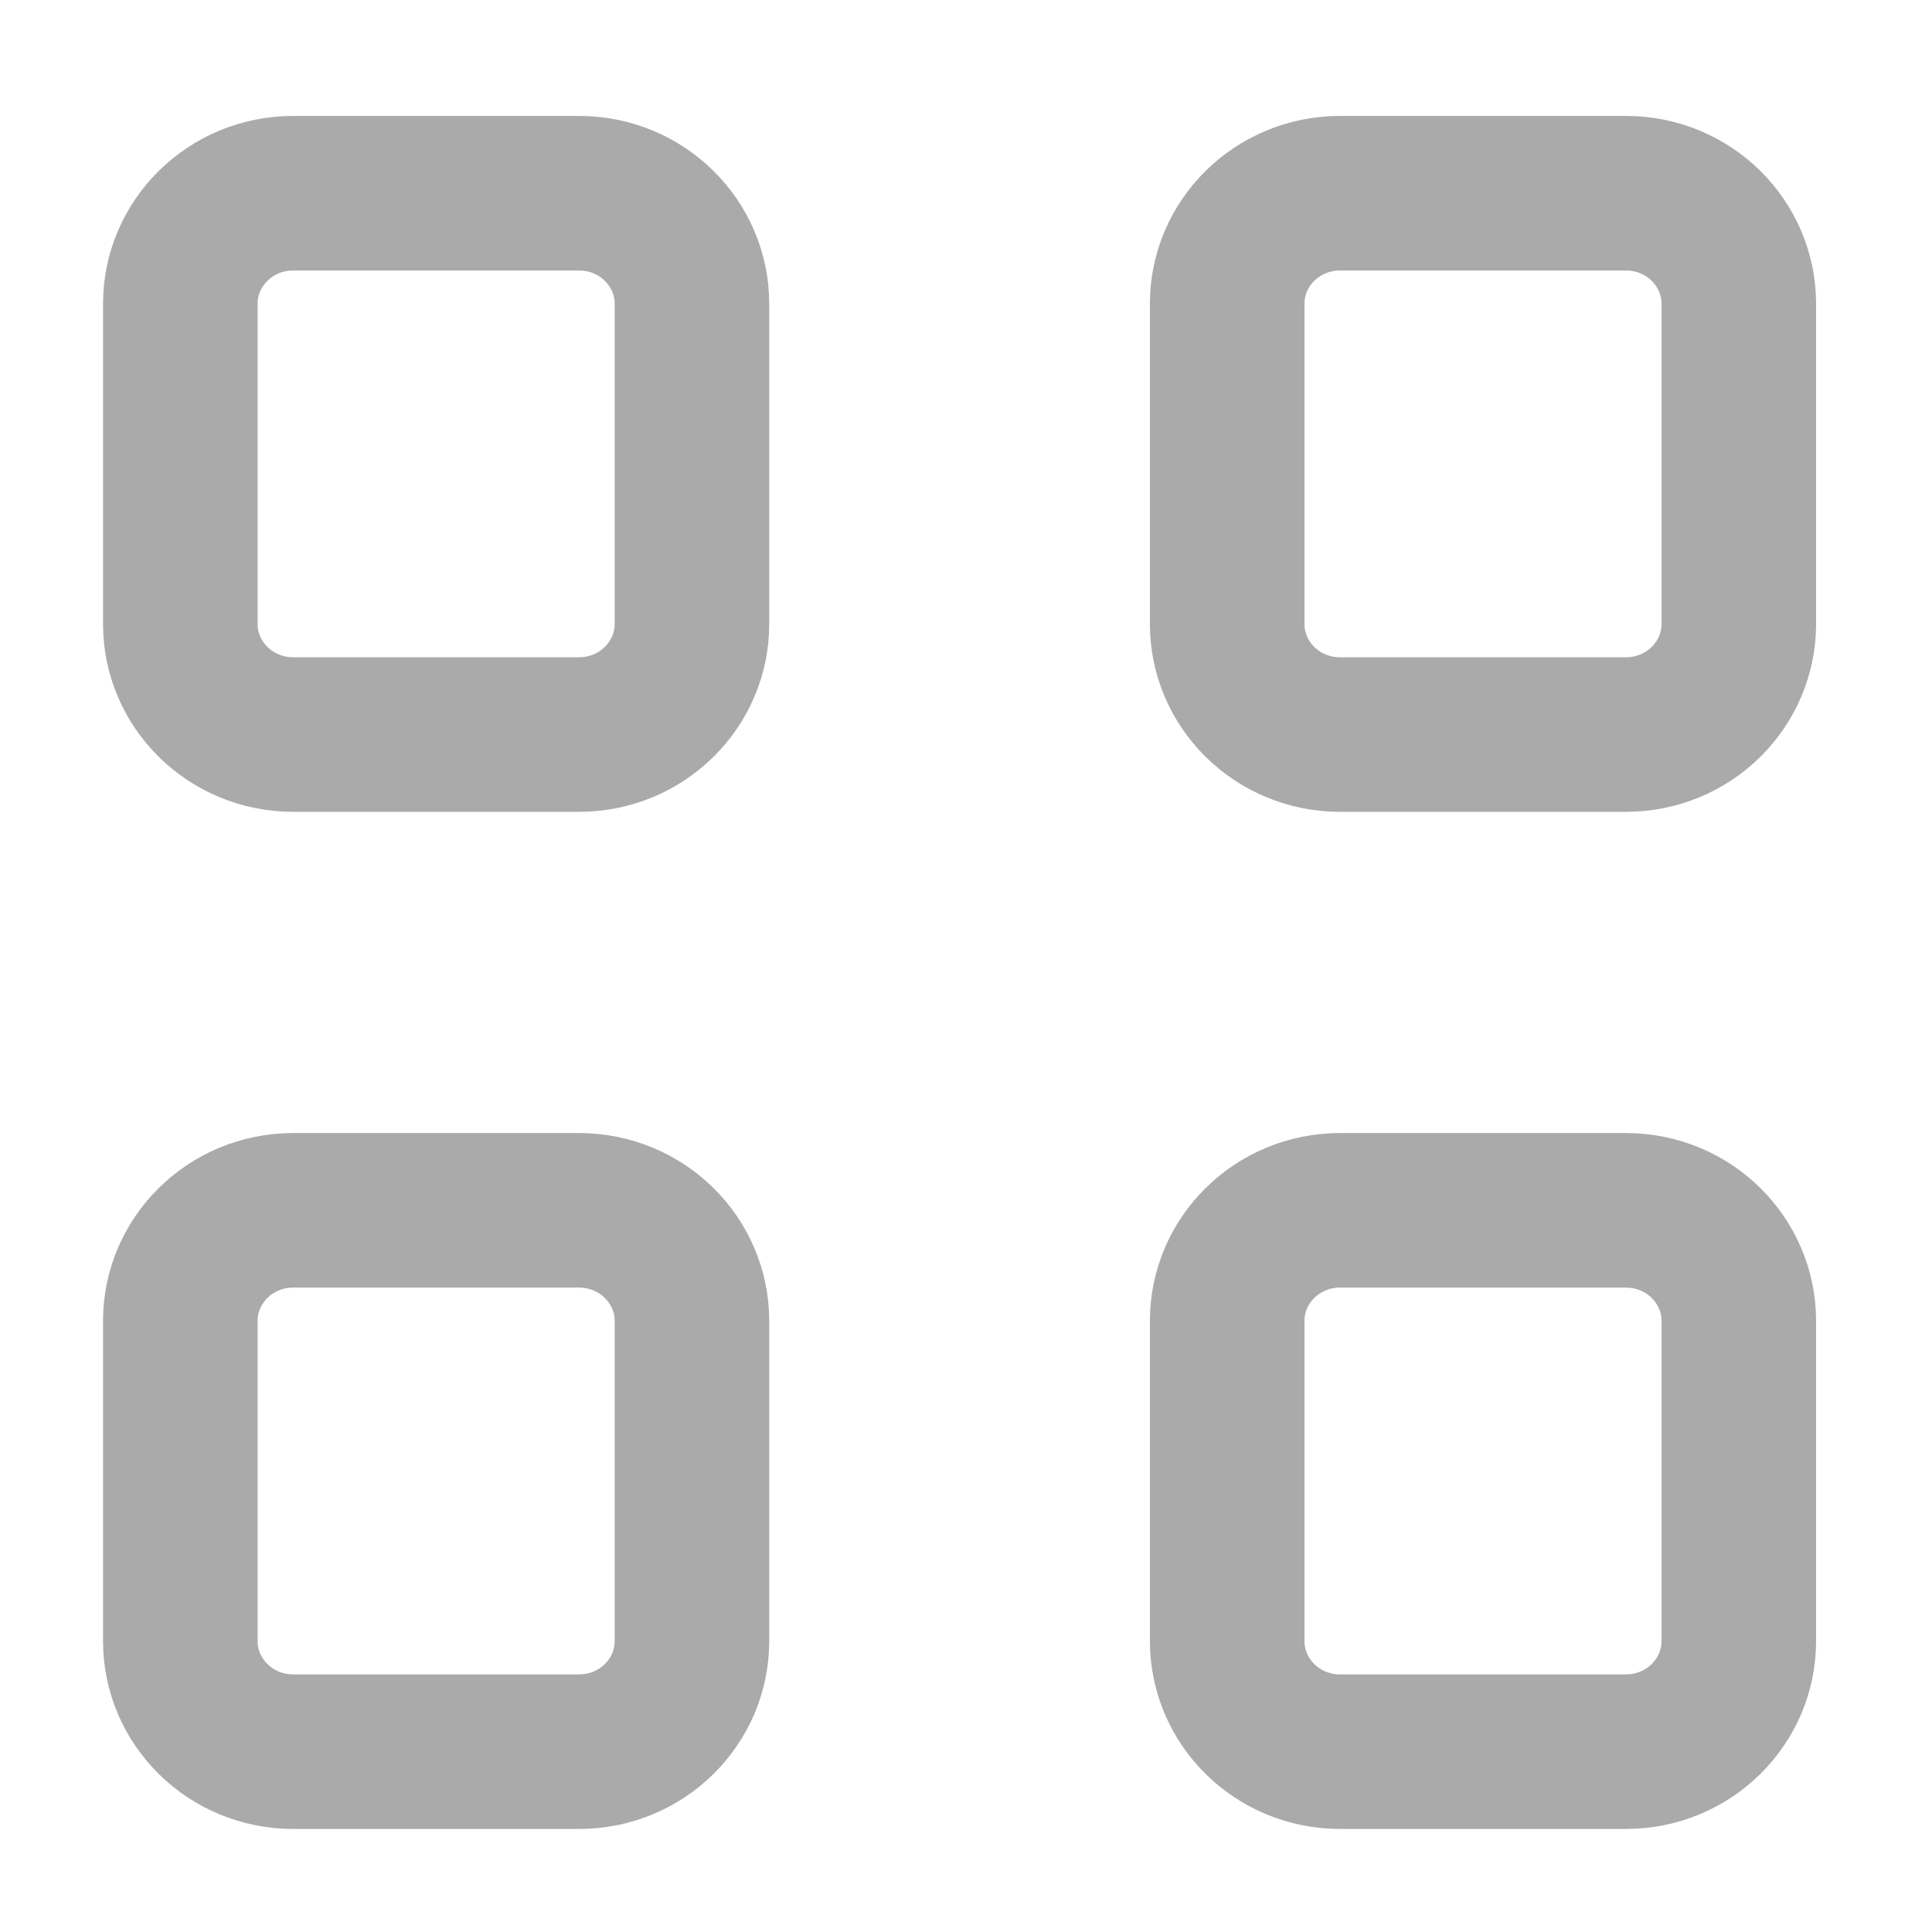
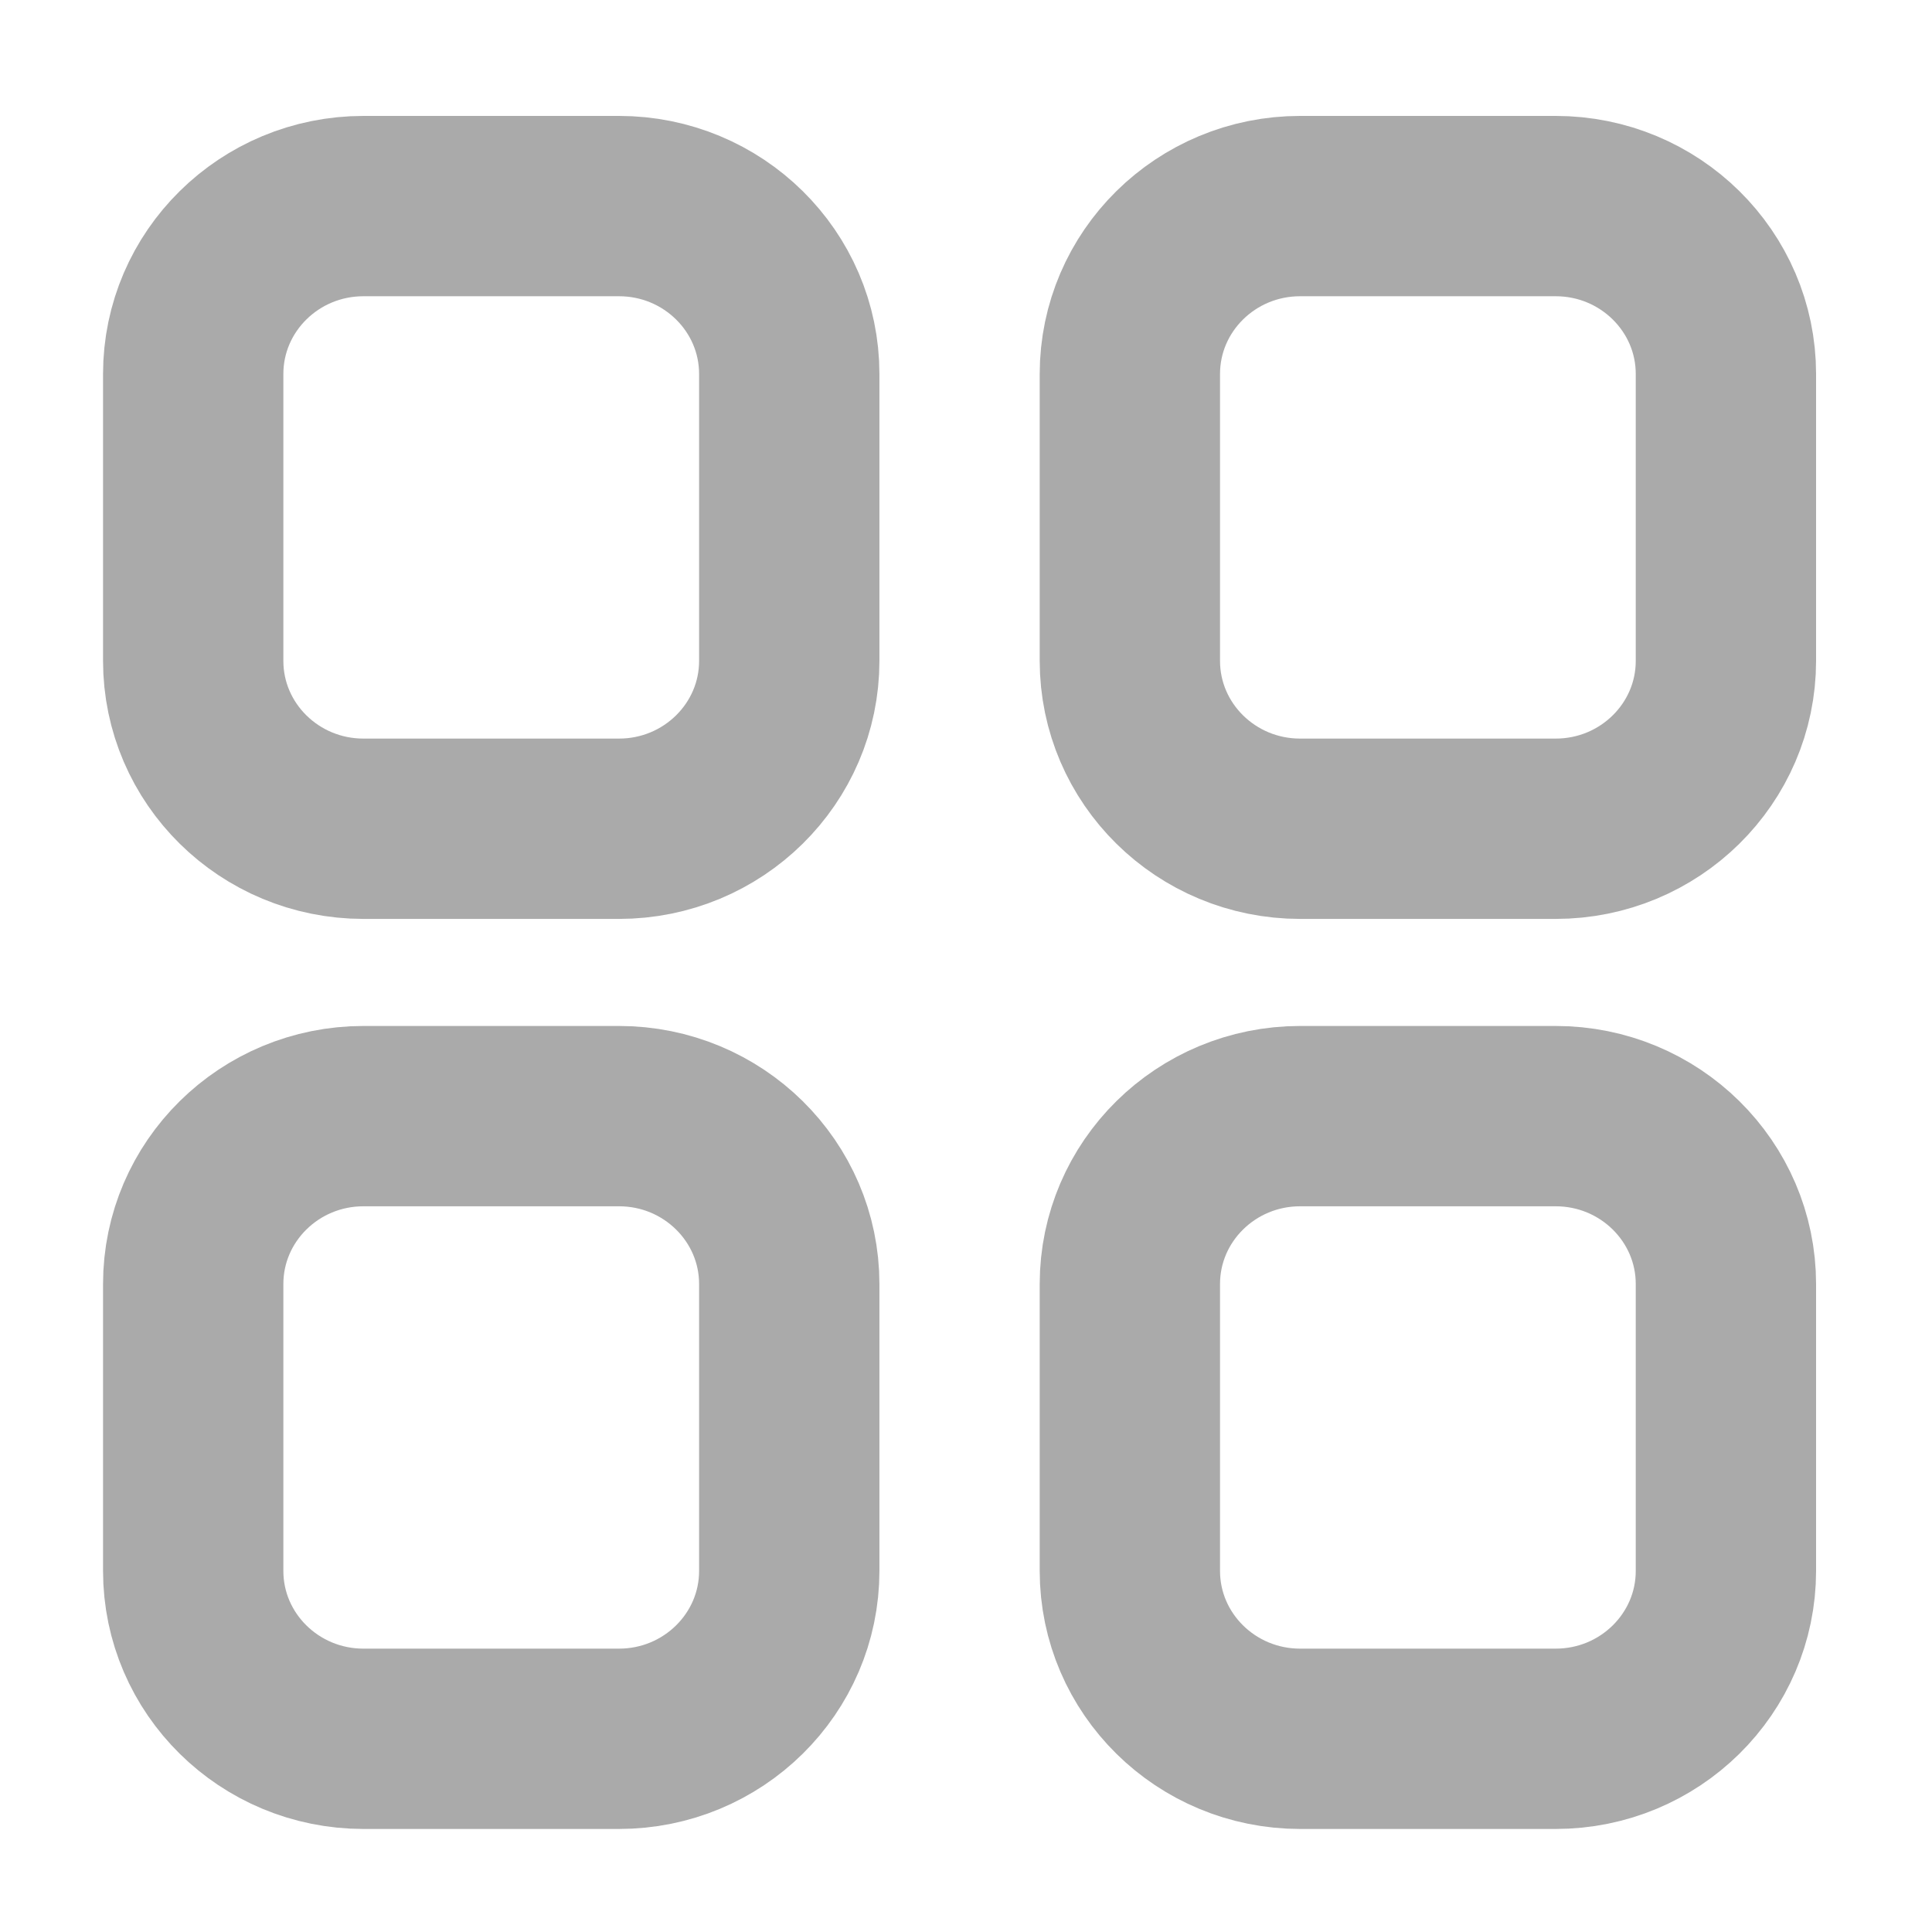
<svg xmlns="http://www.w3.org/2000/svg" width="150" height="150" viewBox="0 0 150 150" fill="none">
-   <path d="M135 23.575L135 48.456C135 53.114 131.148 57.031 126.222 57.031H104.056C99.129 57.031 95.278 53.114 95.278 48.456L95.278 23.575C95.278 18.917 99.129 15 104.056 15L126.222 15C131.148 15 135 18.917 135 23.575ZM14 48.456L14 23.575C14 23.575 14 23.575 14 23.575C14 18.917 17.852 15 22.778 15L44.944 15C49.871 15 53.722 18.917 53.722 23.575L53.722 48.456C53.722 53.114 49.871 57.031 44.944 57.031H22.778C17.852 57.031 14 53.114 14 48.456ZM135 102.544V127.425C135 132.083 131.148 136 126.222 136H104.056C99.129 136 95.278 132.083 95.278 127.425L95.278 102.544C95.278 97.886 99.129 93.969 104.056 93.969H126.222C131.148 93.969 135 97.886 135 102.544ZM14 127.425L14 102.544C14 97.886 17.852 93.969 22.778 93.969H44.944C49.871 93.969 53.722 97.886 53.722 102.544L53.722 127.425C53.722 132.083 49.871 136 44.944 136H22.778C17.852 136 14 132.083 14 127.425Z" stroke="#AAAAAA" stroke-width="12" stroke-linecap="round" stroke-linejoin="round" />
+   <path d="M120.778 16C128.08 16 134 21.839 134 29.041L134 51.303C134 58.505 128.08 64.344 120.778 64.344H100.944C93.642 64.344 87.722 58.505 87.722 51.303L87.722 29.041C87.722 21.839 93.642 16 100.944 16L120.778 16Z" stroke="#AAAAAA" stroke-width="14" stroke-linecap="round" stroke-linejoin="round" />
+   <path d="M28.222 16C20.92 16 15 21.839 15 29.041L15 51.303C15 58.505 20.92 64.344 28.222 64.344H48.056C55.358 64.344 61.278 58.505 61.278 51.303L61.278 29.041C61.278 21.839 55.358 16 48.056 16L28.222 16Z" stroke="#AAAAAA" stroke-width="14" stroke-linecap="round" stroke-linejoin="round" />
+   <path d="M120.778 86.656C128.08 86.656 134 92.495 134 99.697V121.959C134 129.161 128.08 135 120.778 135H100.944C93.642 135 87.722 129.161 87.722 121.959L87.722 99.697C87.722 92.495 93.642 86.656 100.944 86.656H120.778Z" stroke="#AAAAAA" stroke-width="14" stroke-linecap="round" stroke-linejoin="round" />
+   <path d="M28.222 86.656C20.92 86.656 15 92.495 15 99.697L15 121.959C15 129.161 20.92 135 28.222 135H48.056C55.358 135 61.278 129.161 61.278 121.959L61.278 99.697C61.278 92.495 55.358 86.656 48.056 86.656H28.222Z" stroke="#AAAAAA" stroke-width="14" stroke-linecap="round" stroke-linejoin="round" />
</svg>
